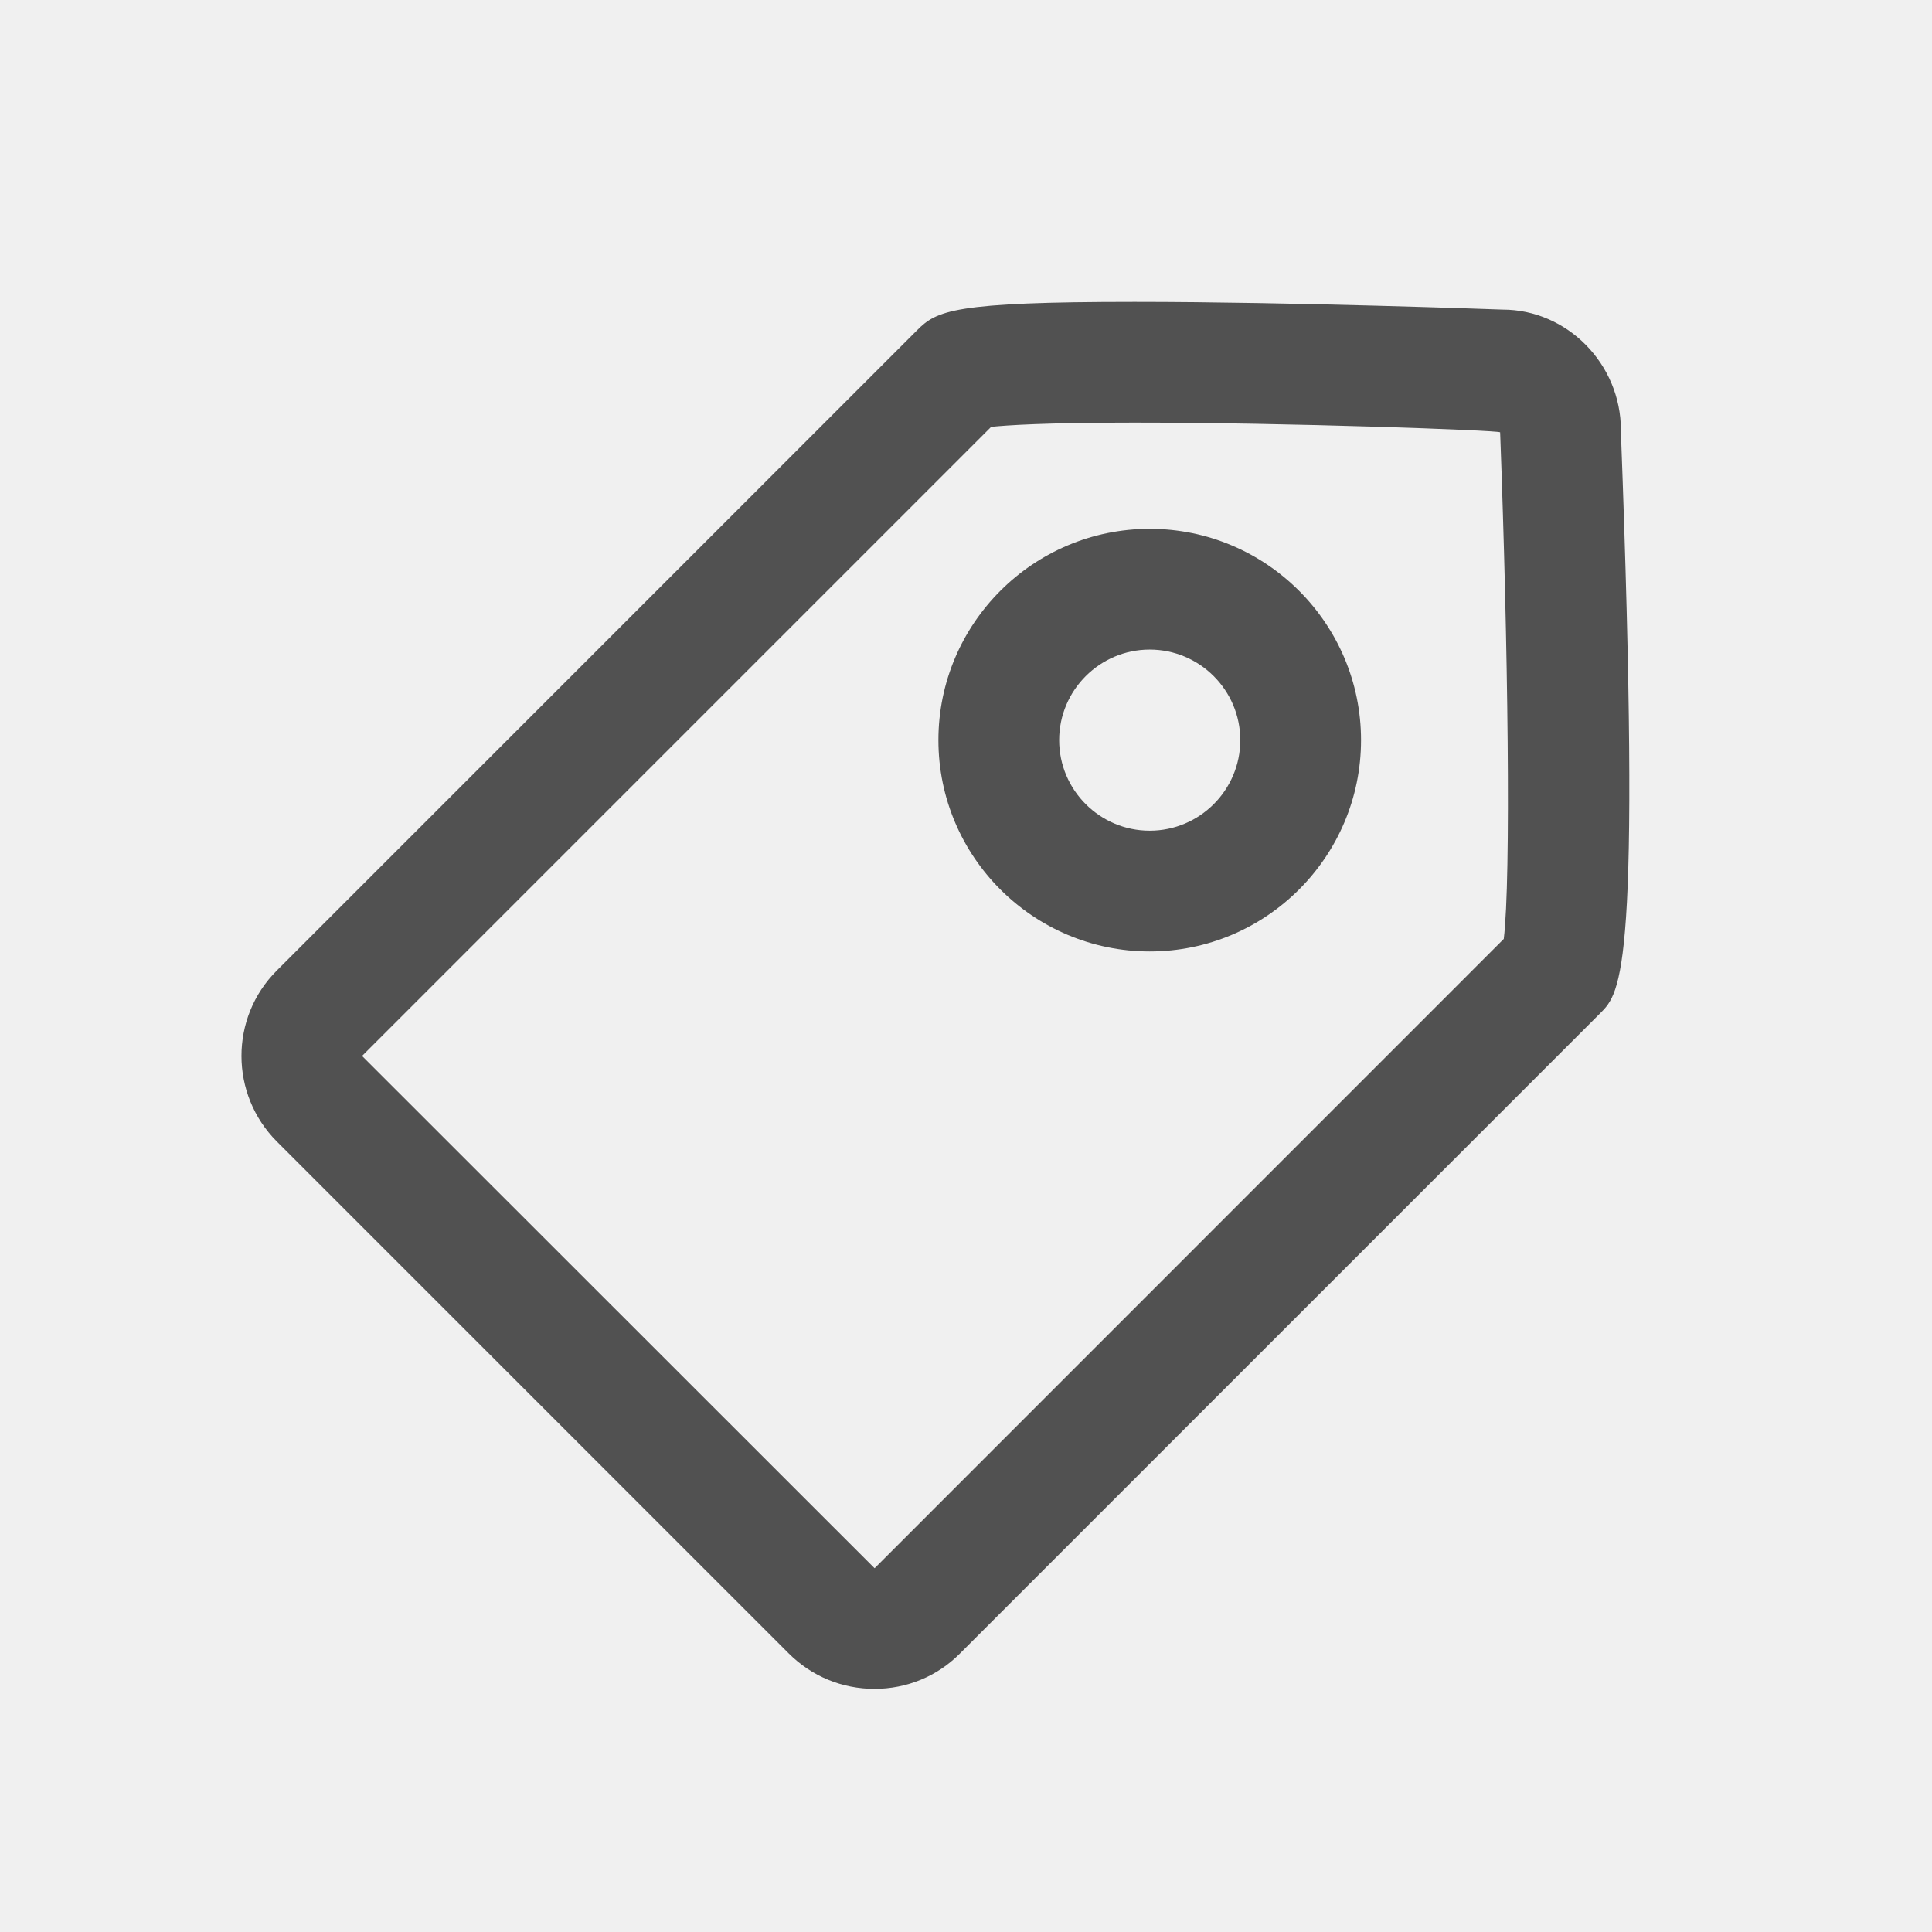
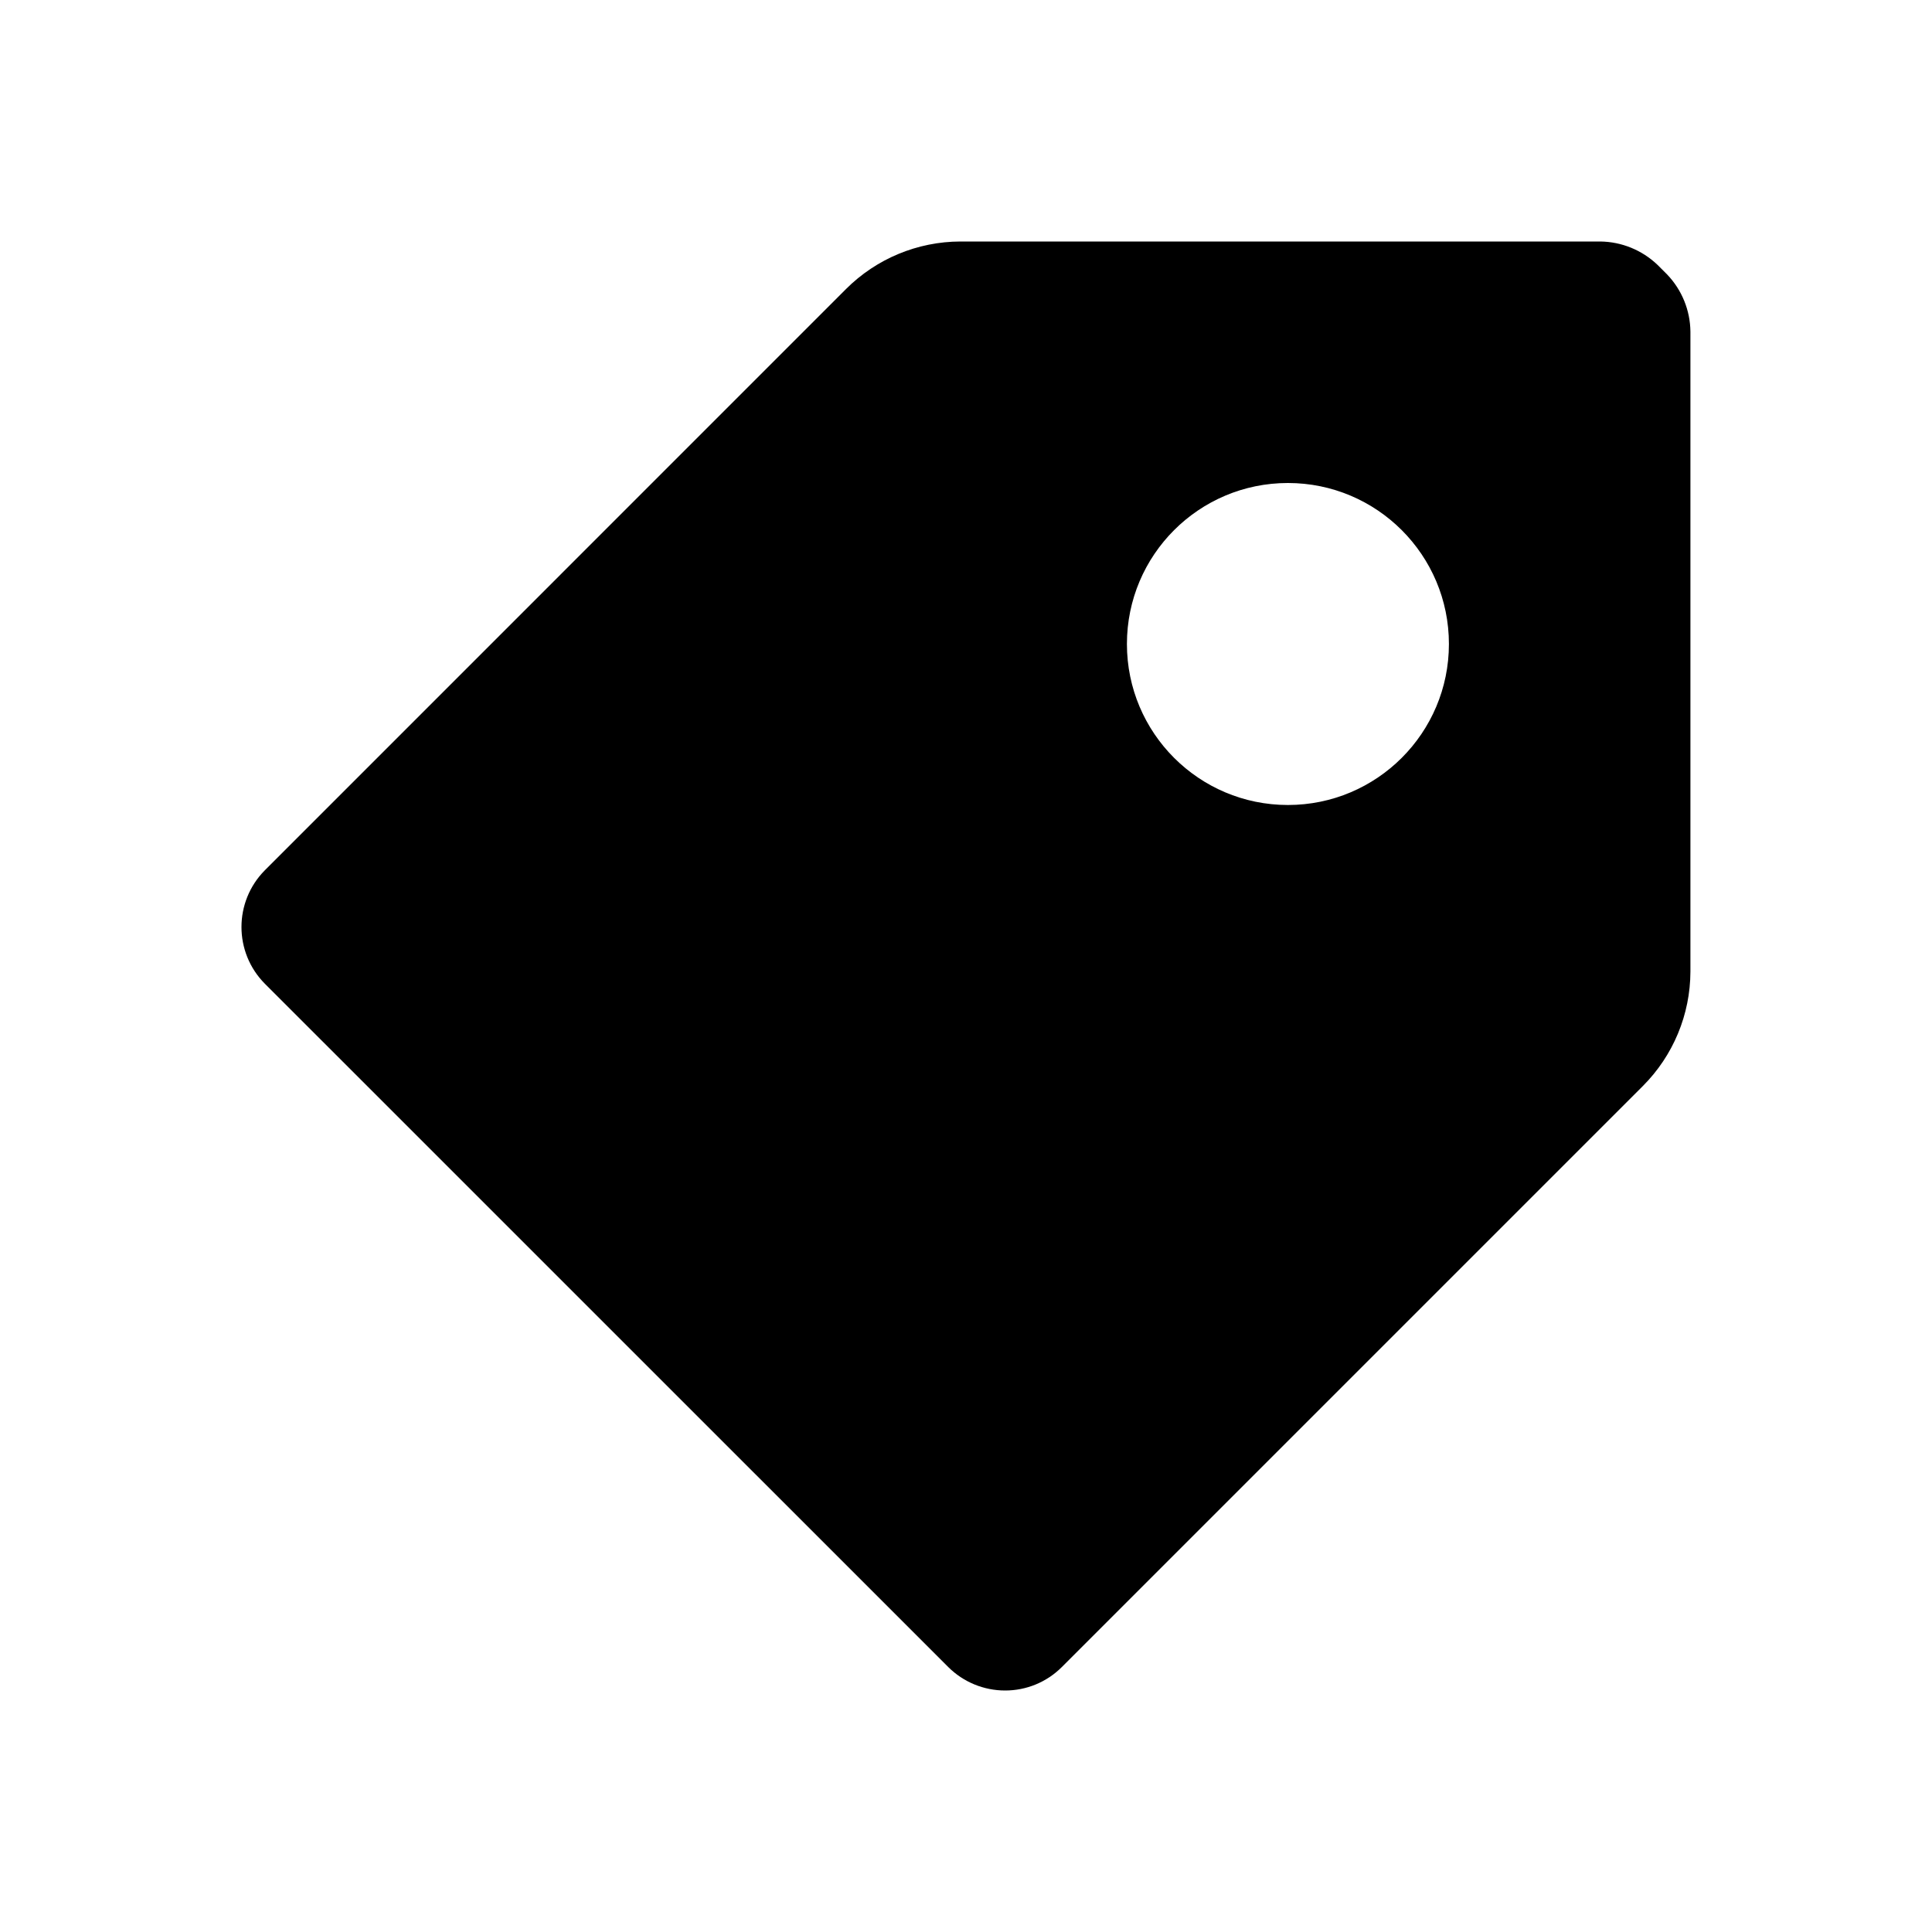
- <svg xmlns="http://www.w3.org/2000/svg" t="1658228641405" class="icon" viewBox="0 0 1024 1024" version="1.1" p-id="2469" width="200" height="200">
+ <svg xmlns="http://www.w3.org/2000/svg" t="1658247682326" class="icon" viewBox="0 0 1024 1024" version="1.1" p-id="2590" width="200" height="200">
  <defs>
    <style type="text/css">@font-face { font-family: feedback-iconfont; src: url("//at.alicdn.com/t/font_1031158_u69w8yhxdu.woff2?t=1630033759944") format("woff2"), url("//at.alicdn.com/t/font_1031158_u69w8yhxdu.woff?t=1630033759944") format("woff"), url("//at.alicdn.com/t/font_1031158_u69w8yhxdu.ttf?t=1630033759944") format("truetype"); }
</style>
  </defs>
-   <path d="M796.992 497.696l-333.376 333.44h-0.128L191.904 559.68l333.44-333.44C533.472 225.408 553.6 224 601.28 224c82.24 0 191.68 4 193.824 5.12 4.16 111.296 5.824 236.896 1.92 268.576m62.08-269.76c0-35.2-28.64-63.84-62.656-63.84h-0.064C795.296 164.064 684.704 160 601.28 160c-96.16 0-104.8 4.64-115.2 15.04L146.656 514.464c-24.96 24.96-24.896 65.6 0.16 90.656l271.232 271.232c12.16 12.128 28.256 18.784 45.44 18.784 17.152 0 33.184-6.624 45.184-18.624l339.424-339.424c11.2-11.2 21.76-21.76 10.976-309.152" p-id="2470" fill="#515151" />
-   <path d="M609.376 440.288c-26.464 0-48-21.536-48-48s21.536-48 48-48 48 21.536 48 48-21.536 48-48 48m0-160c-61.76 0-112 50.24-112 112s50.24 112 112 112 112-50.24 112-112-50.24-112-112-112" p-id="2471" fill="#515151" />
+   <path d="M0 0h1024v1024H0z" fill="#FFFFFF" p-id="2591" />
+   <path d="M532.693 896a42.667 42.667 0 0 1-30.08-12.416L140.373 521.387a42.667 42.667 0 0 1 0-60.117l308.053-308.096A86.059 86.059 0 0 1 509.013 128h339.2a44.672 44.672 0 0 1 30.293 12.373l5.163 5.163a44.459 44.459 0 0 1 12.288 30.251v339.2a86.059 86.059 0 0 1-25.173 60.587l-308.053 308.053a42.368 42.368 0 0 1-30.037 12.373z m149.931-640a85.333 85.333 0 1 0 85.333 85.333 85.333 85.333 0 0 0-85.333-85.333z" p-id="2592" />
</svg>
